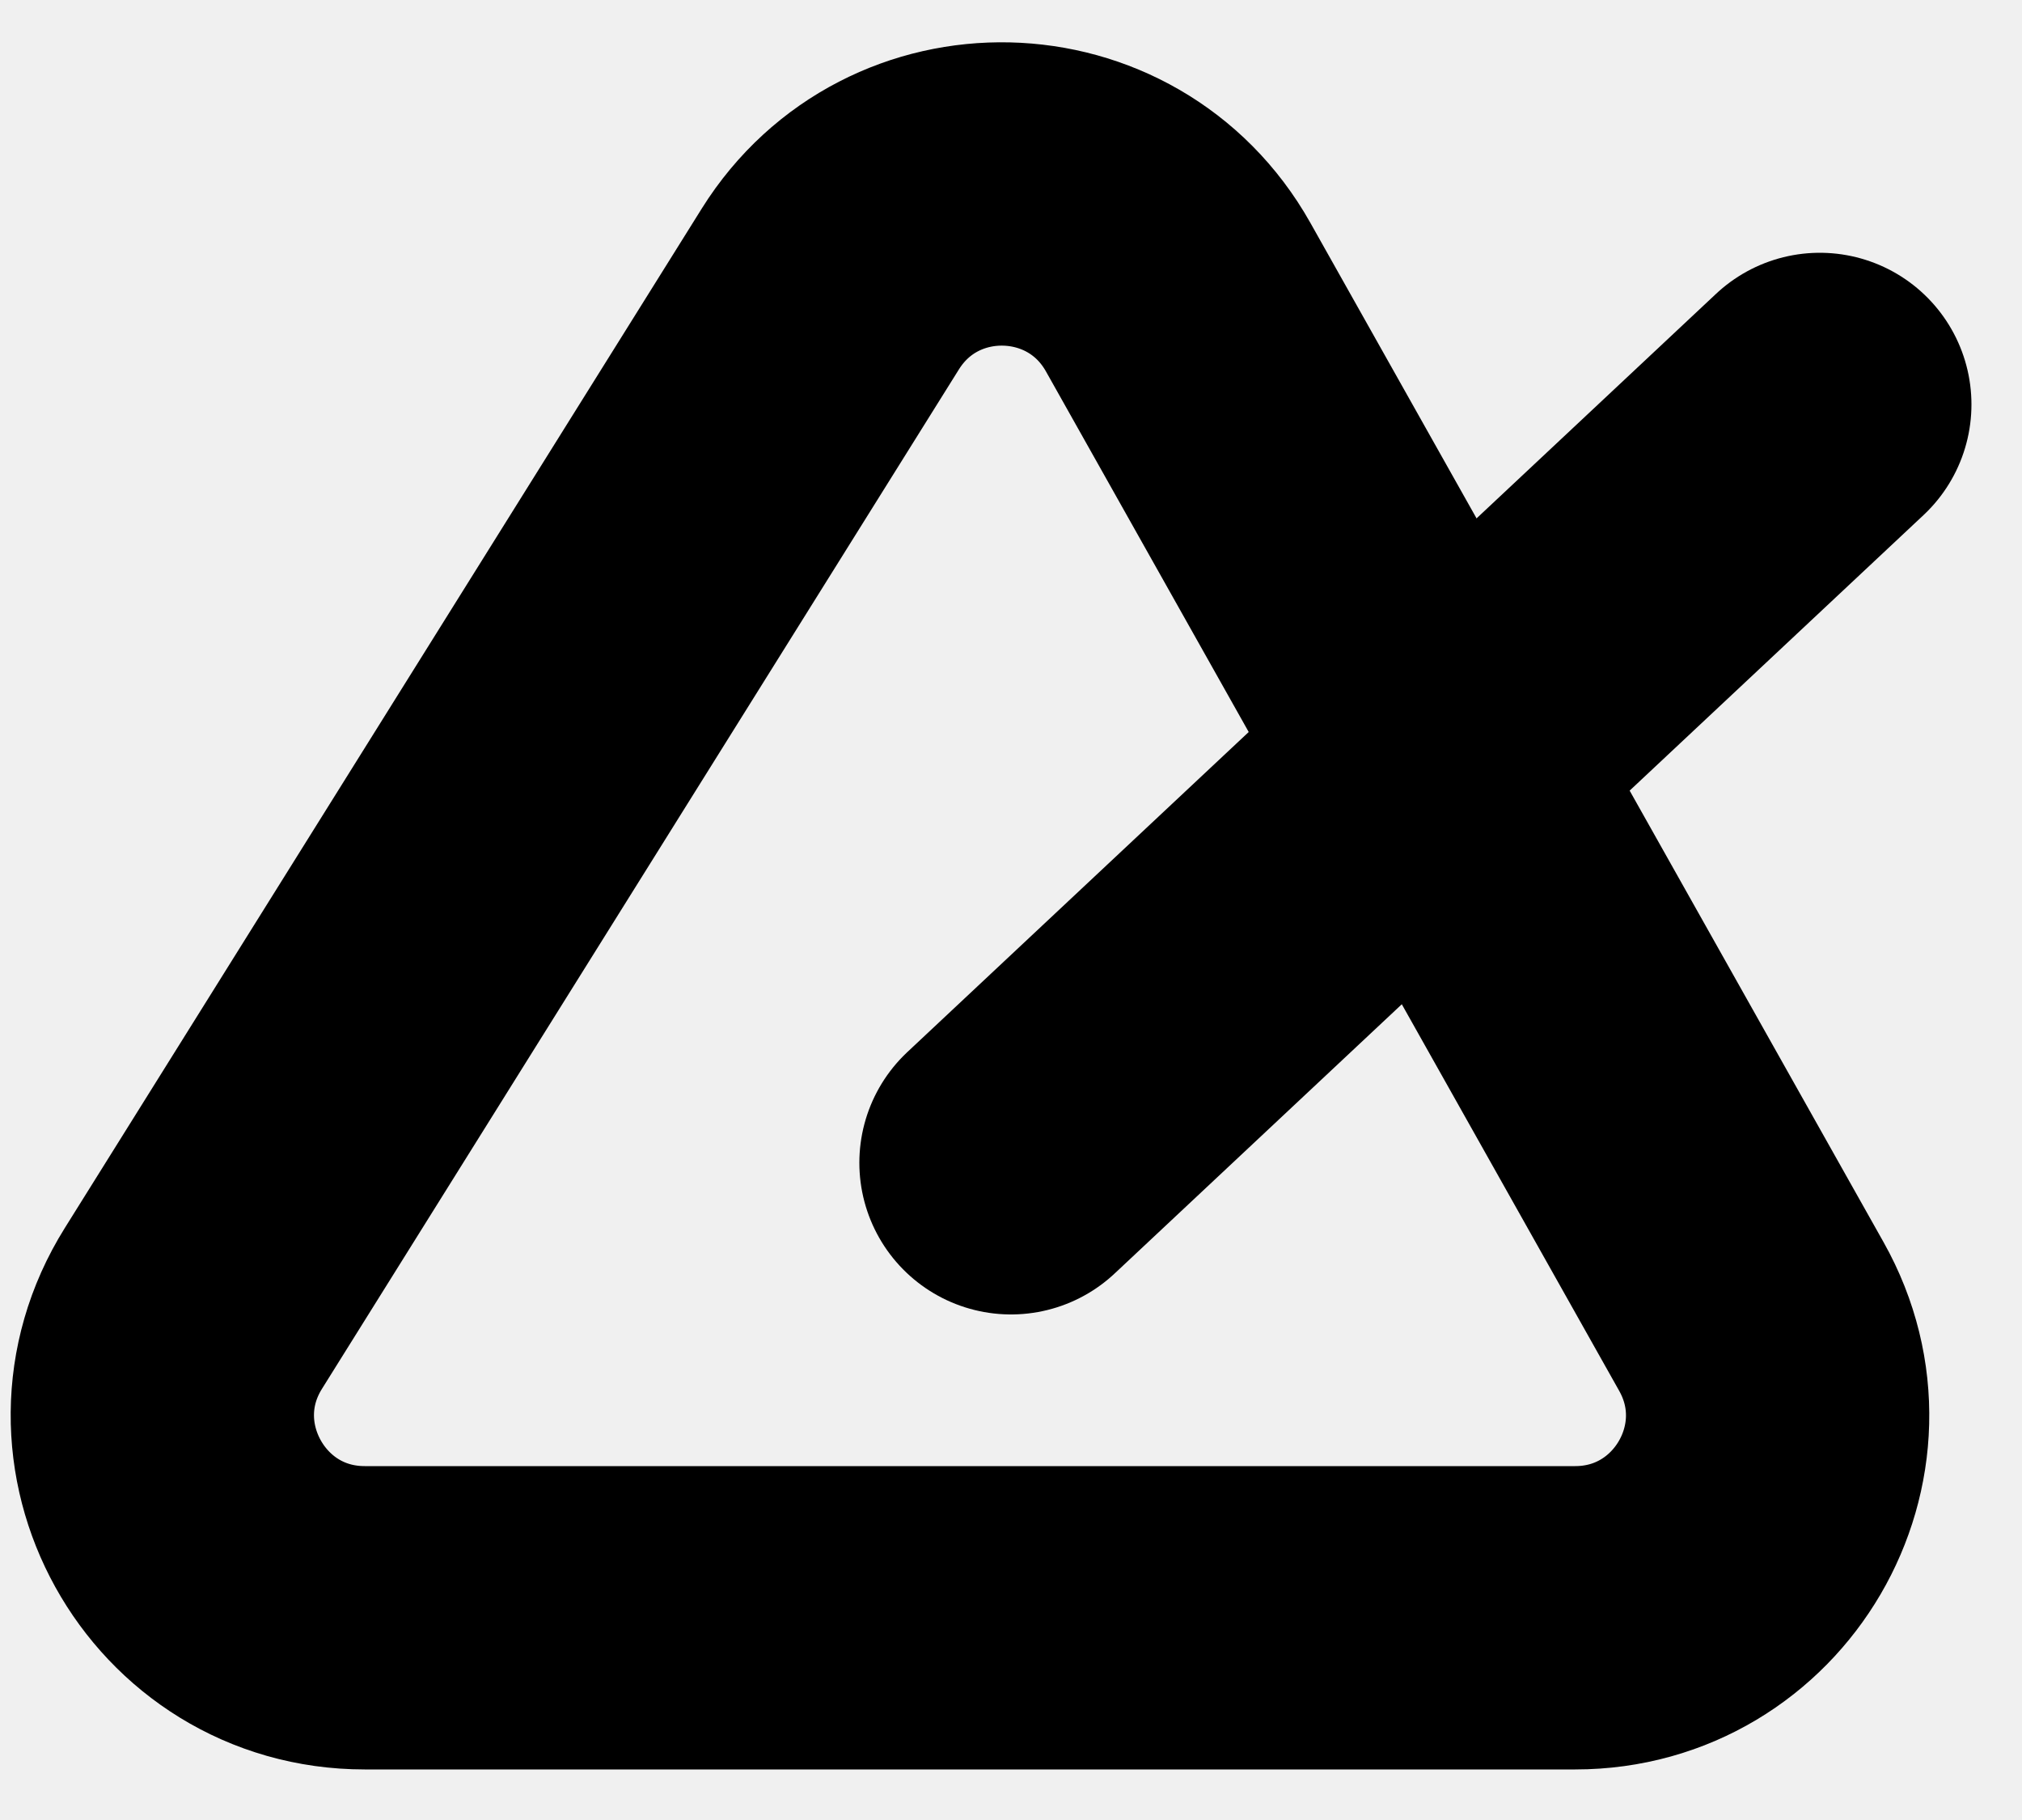
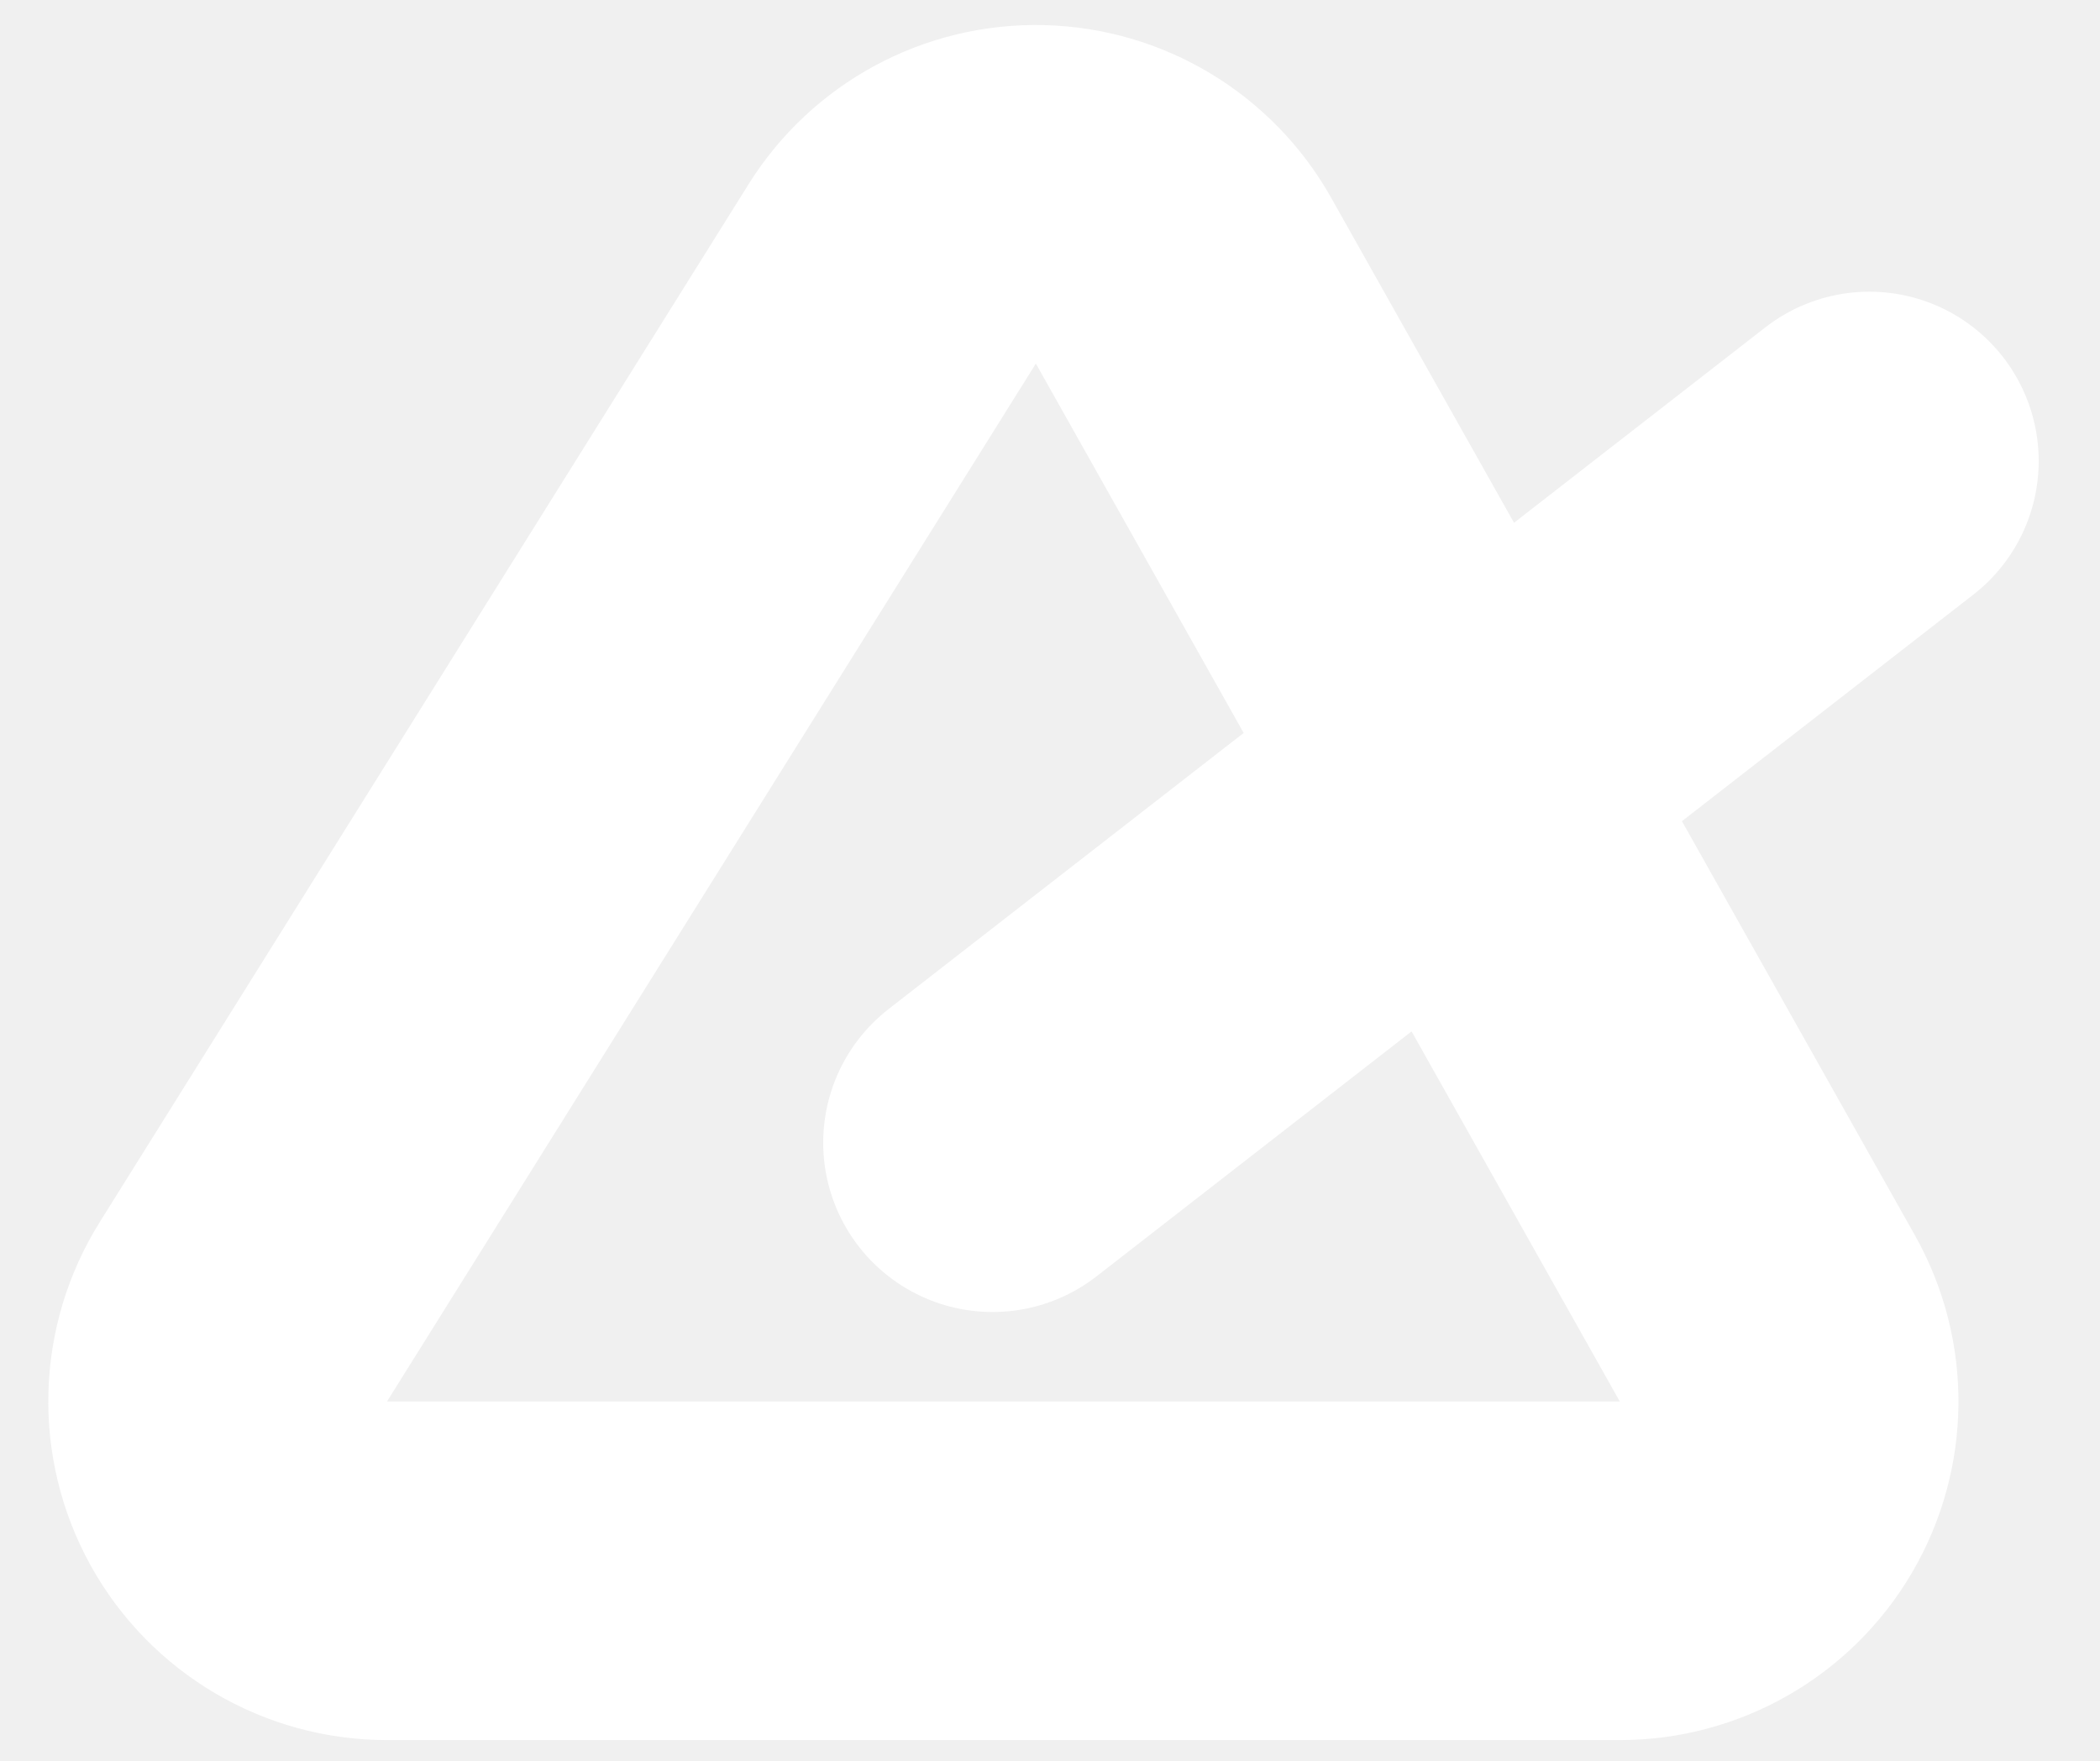
- <svg xmlns="http://www.w3.org/2000/svg" width="20" height="18" viewBox="0 0 20 18" fill="none">
-   <path d="M8.213 2.858L1.913 12.94C1.08 14.272 2.038 16 3.608 16H15.58C17.11 16 18.073 14.353 17.323 13.02L11.653 2.938C10.908 1.614 9.018 1.571 8.213 2.858Z" stroke="black" stroke-width="3" stroke-linecap="round" stroke-linejoin="round" />
-   <path d="M10 11.5L18 4" stroke="black" stroke-width="3" stroke-linecap="round" stroke-linejoin="round" />
+ <svg xmlns="http://www.w3.org/2000/svg" width="31" height="26" viewBox="0 0 31 26" fill="none">
+   <path d="M3.593 19.369C3.111 20.14 3.086 21.111 3.526 21.906C3.967 22.701 4.804 23.194 5.713 23.194H23.911C24.799 23.194 25.621 22.723 26.069 21.956C26.517 21.189 26.525 20.242 26.09 19.468L17.47 4.143C17.037 3.374 16.231 2.89 15.349 2.87C14.466 2.849 13.639 3.296 13.171 4.044L3.593 19.369Z" stroke="white" stroke-width="5" stroke-linecap="round" stroke-linejoin="round" />
+   <path d="M14.652 16.873L27.595 6.807" stroke="white" stroke-width="5" stroke-linecap="round" stroke-linejoin="round" />
</svg>
